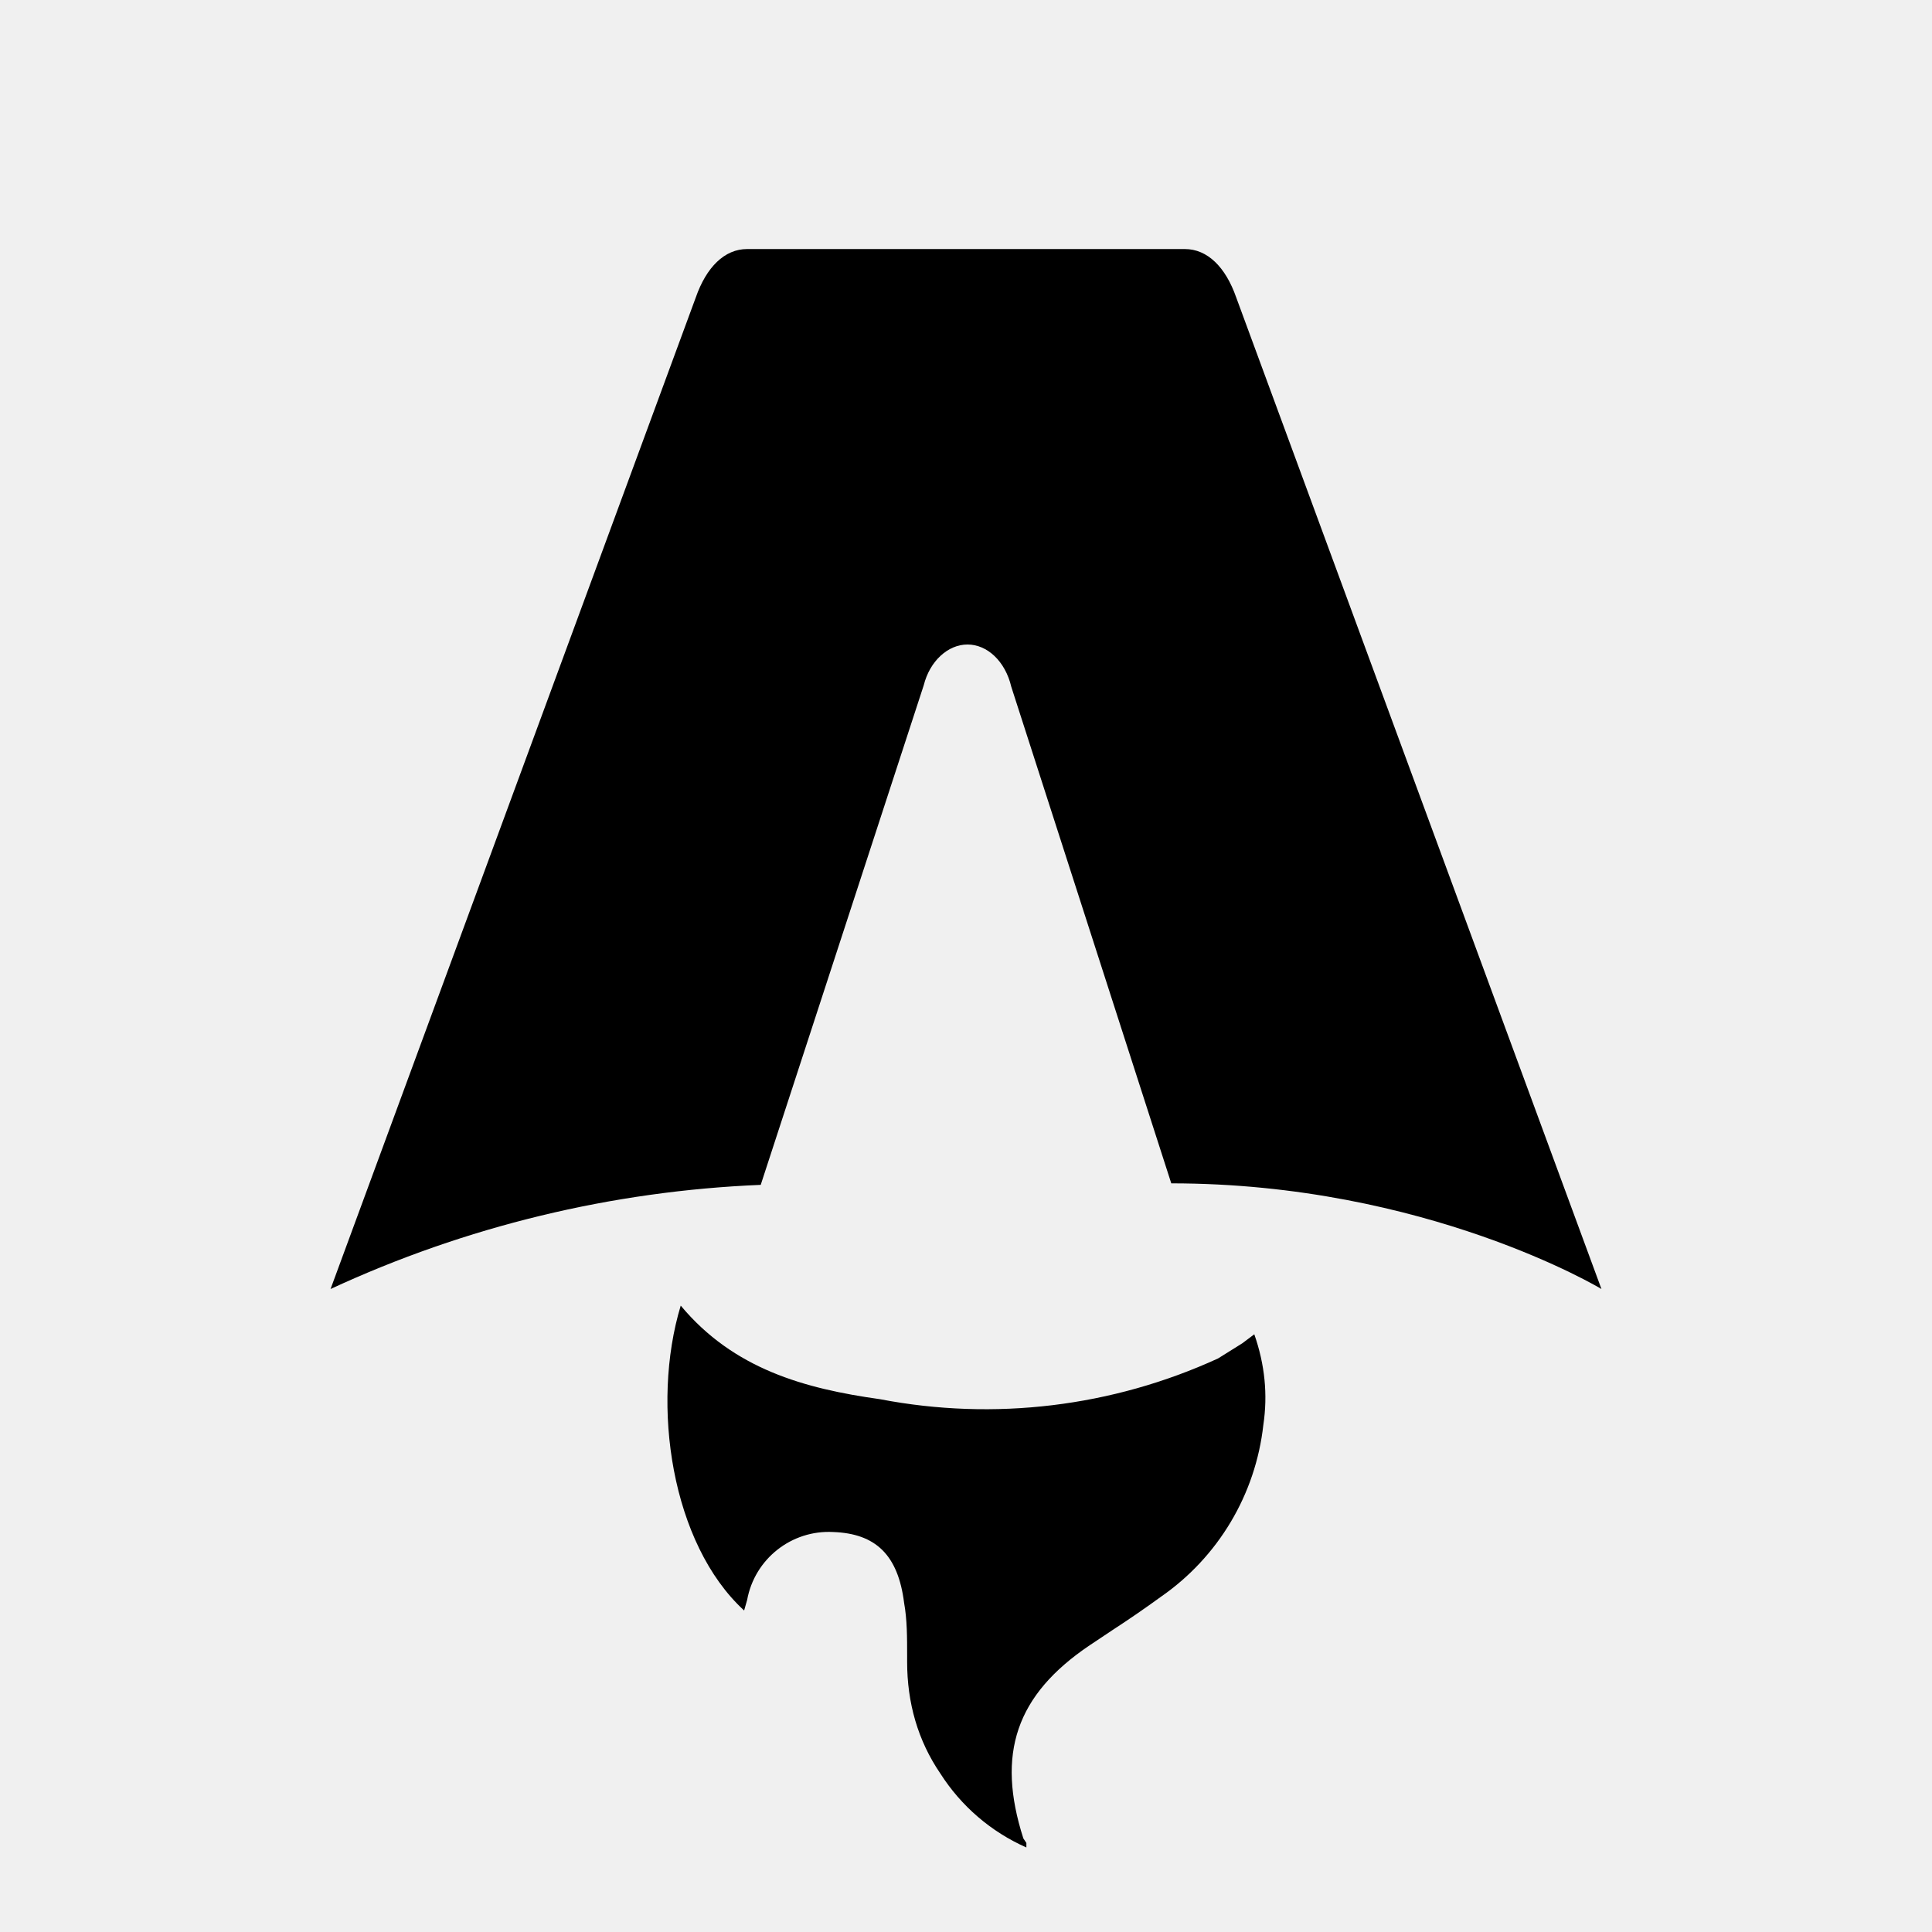
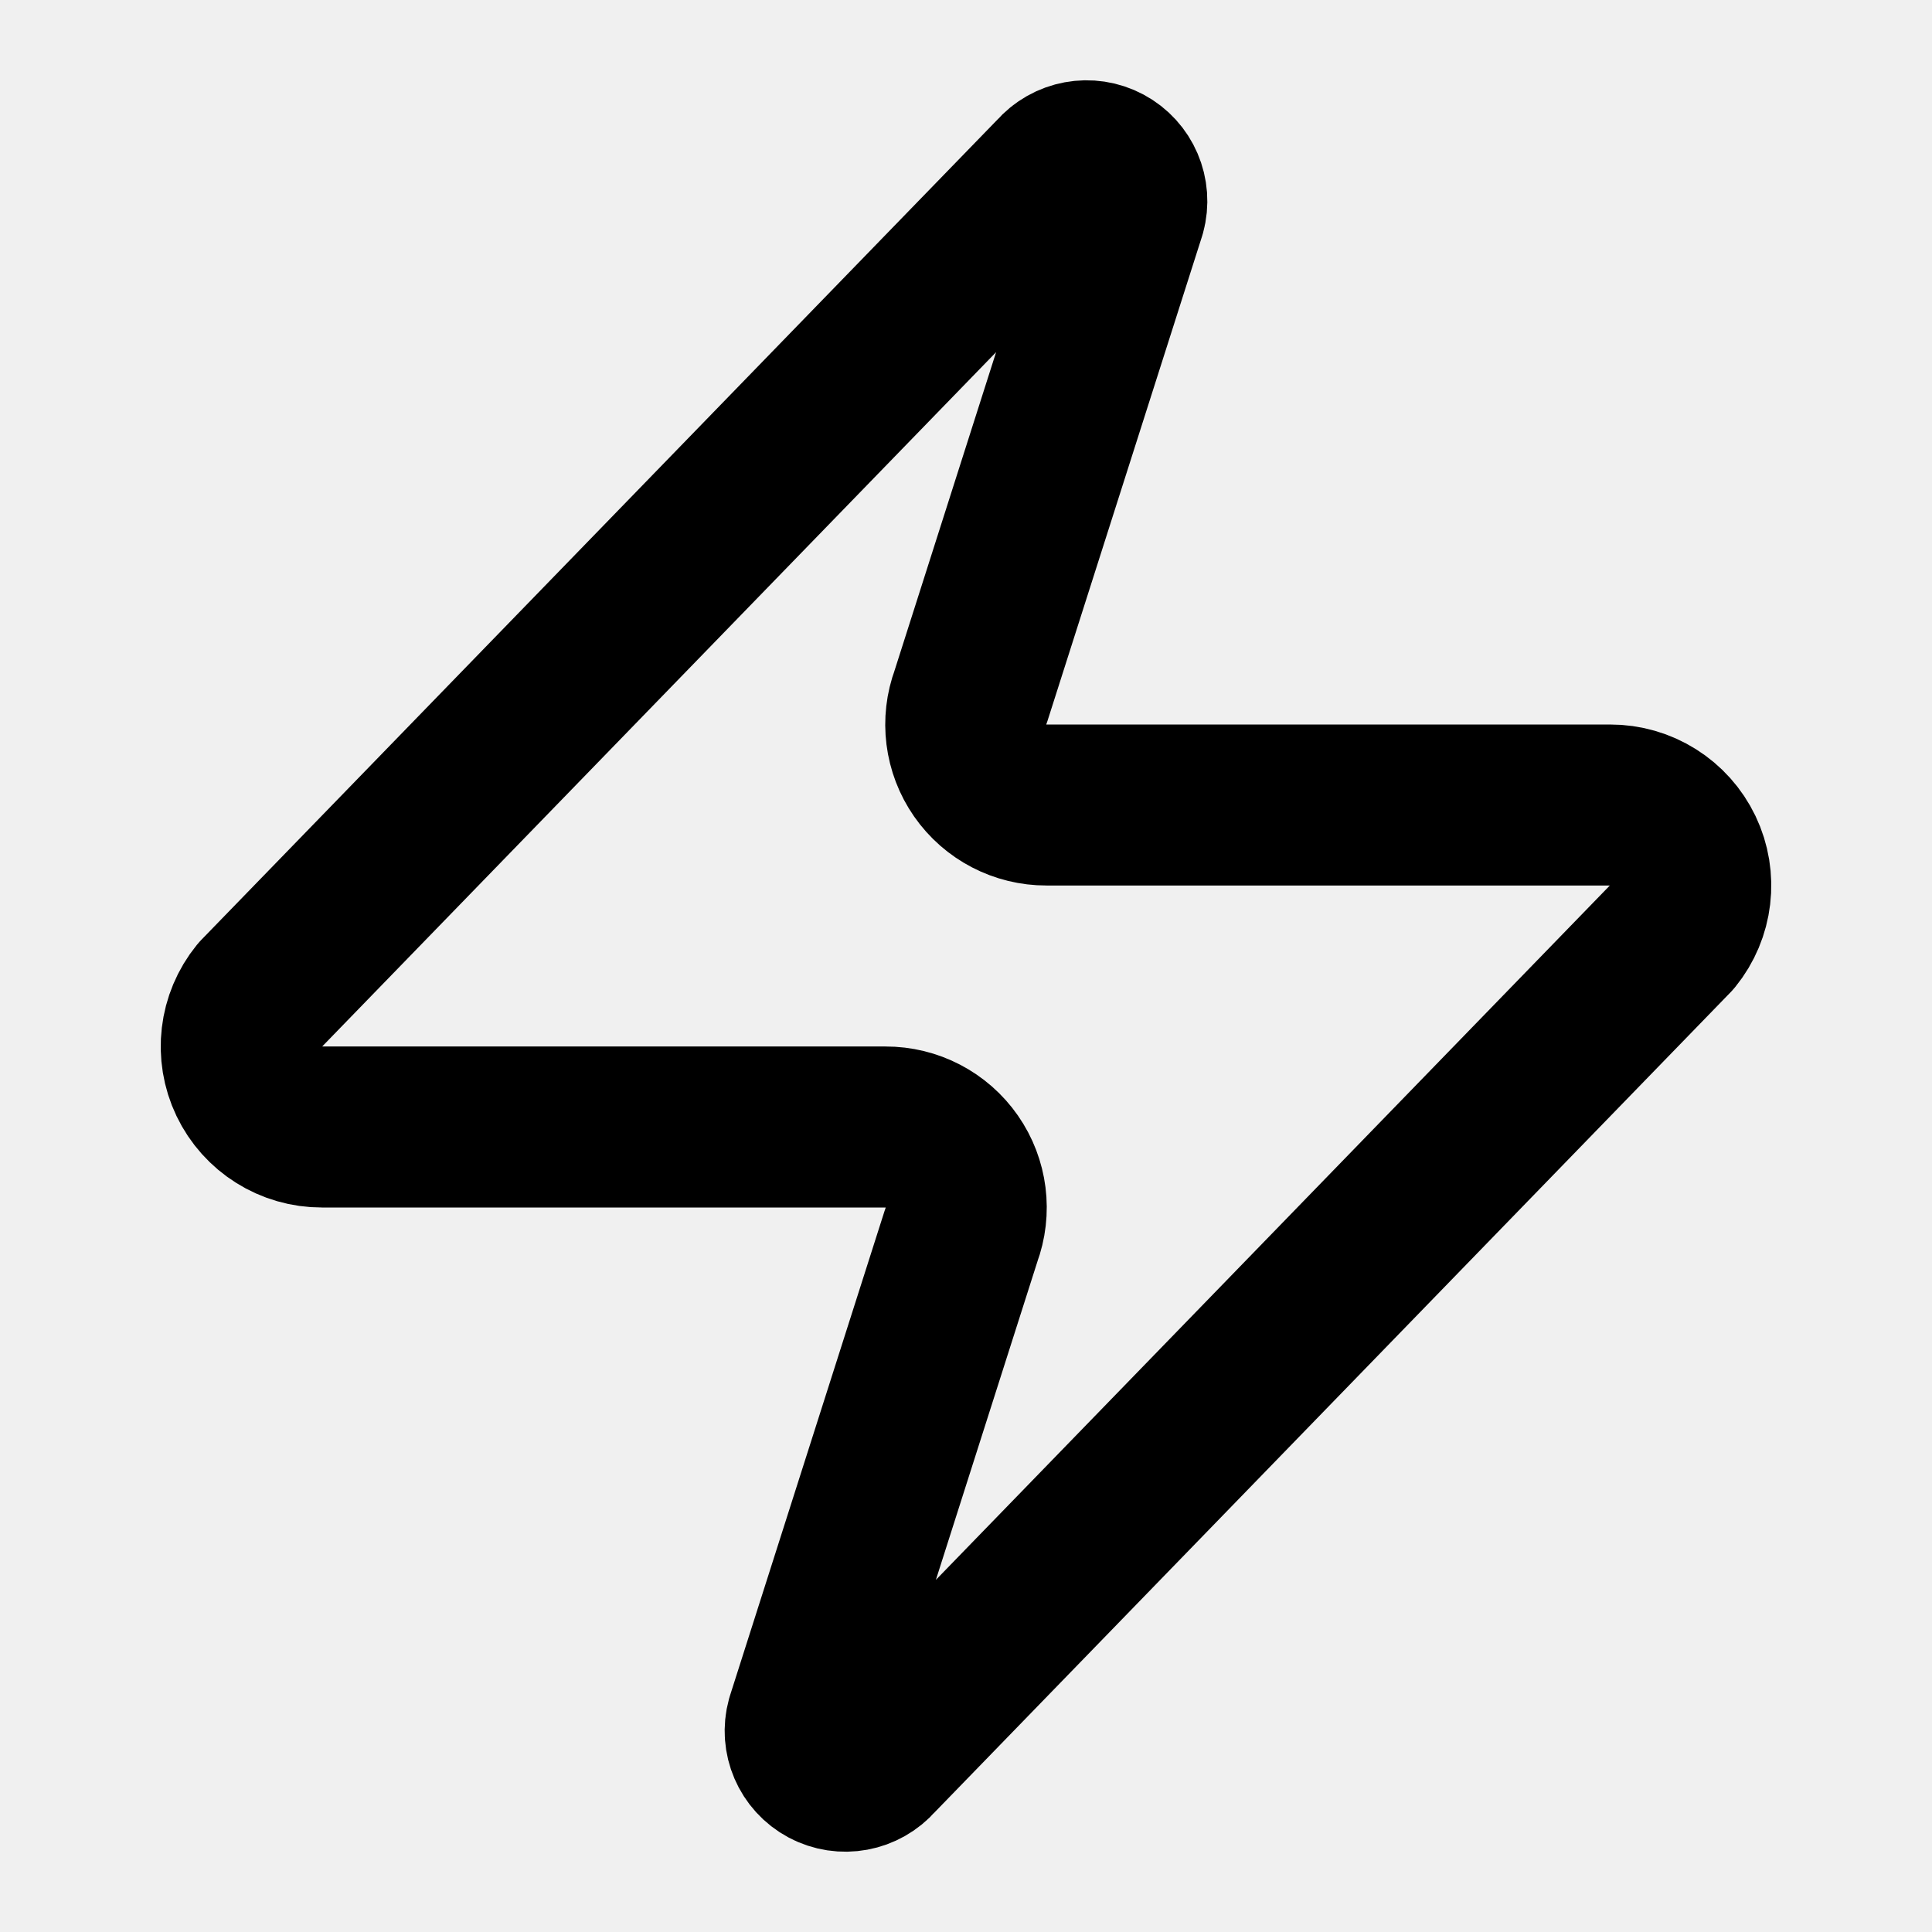
- <svg xmlns="http://www.w3.org/2000/svg" fill="none" viewBox="0 0 128 128">
-   <path d="M50.4 78.5a75.1 75.1 0 0 0-28.5 6.9l24.2-65.7c.7-2 1.9-3.2 3.4-3.2h29c1.5 0 2.7 1.2 3.4 3.2l24.2 65.7s-11.6-7-28.5-7L67 45.5c-.4-1.7-1.6-2.8-2.9-2.8-1.3 0-2.5 1.1-2.9 2.7L50.4 78.5Zm-1.1 28.2Zm-4.2-20.2c-2 6.6-.6 15.8 4.2 20.2a17.5 17.5 0 0 1 .2-.7 5.5 5.5 0 0 1 5.7-4.5c2.8.1 4.3 1.5 4.7 4.7.2 1.1.2 2.3.2 3.5v.4c0 2.7.7 5.2 2.2 7.4a13 13 0 0 0 5.7 4.9v-.3l-.2-.3c-1.8-5.6-.5-9.5 4.4-12.8l1.5-1a73 73 0 0 0 3.2-2.2 16 16 0 0 0 6.8-11.4c.3-2 .1-4-.6-6l-.8.6-1.6 1a37 37 0 0 1-22.4 2.7c-5-.7-9.7-2-13.2-6.2Z" />
-   <style>
-         path { fill: #000; }
-         @media (prefers-color-scheme: dark) {
-             path { fill: #FFF; }
-         }
-     </style>
+ <svg xmlns="http://www.w3.org/2000/svg" width="24" height="24" viewBox="0 0 24 24" fill="none" stroke="currentColor" stroke-width="2" stroke-linecap="round" stroke-linejoin="round" class="lucide lucide-zap">
+   <path d="M4 14a1 1 0 0 1-.78-1.63l9.9-10.2a.5.5 0 0 1 .86.46l-1.92 6.02A1 1 0 0 0 13 10h7a1 1 0 0 1 .78 1.63l-9.9 10.2a.5.5 0 0 1-.86-.46l1.92-6.02A1 1 0 0 0 11 14z" />
</svg>
